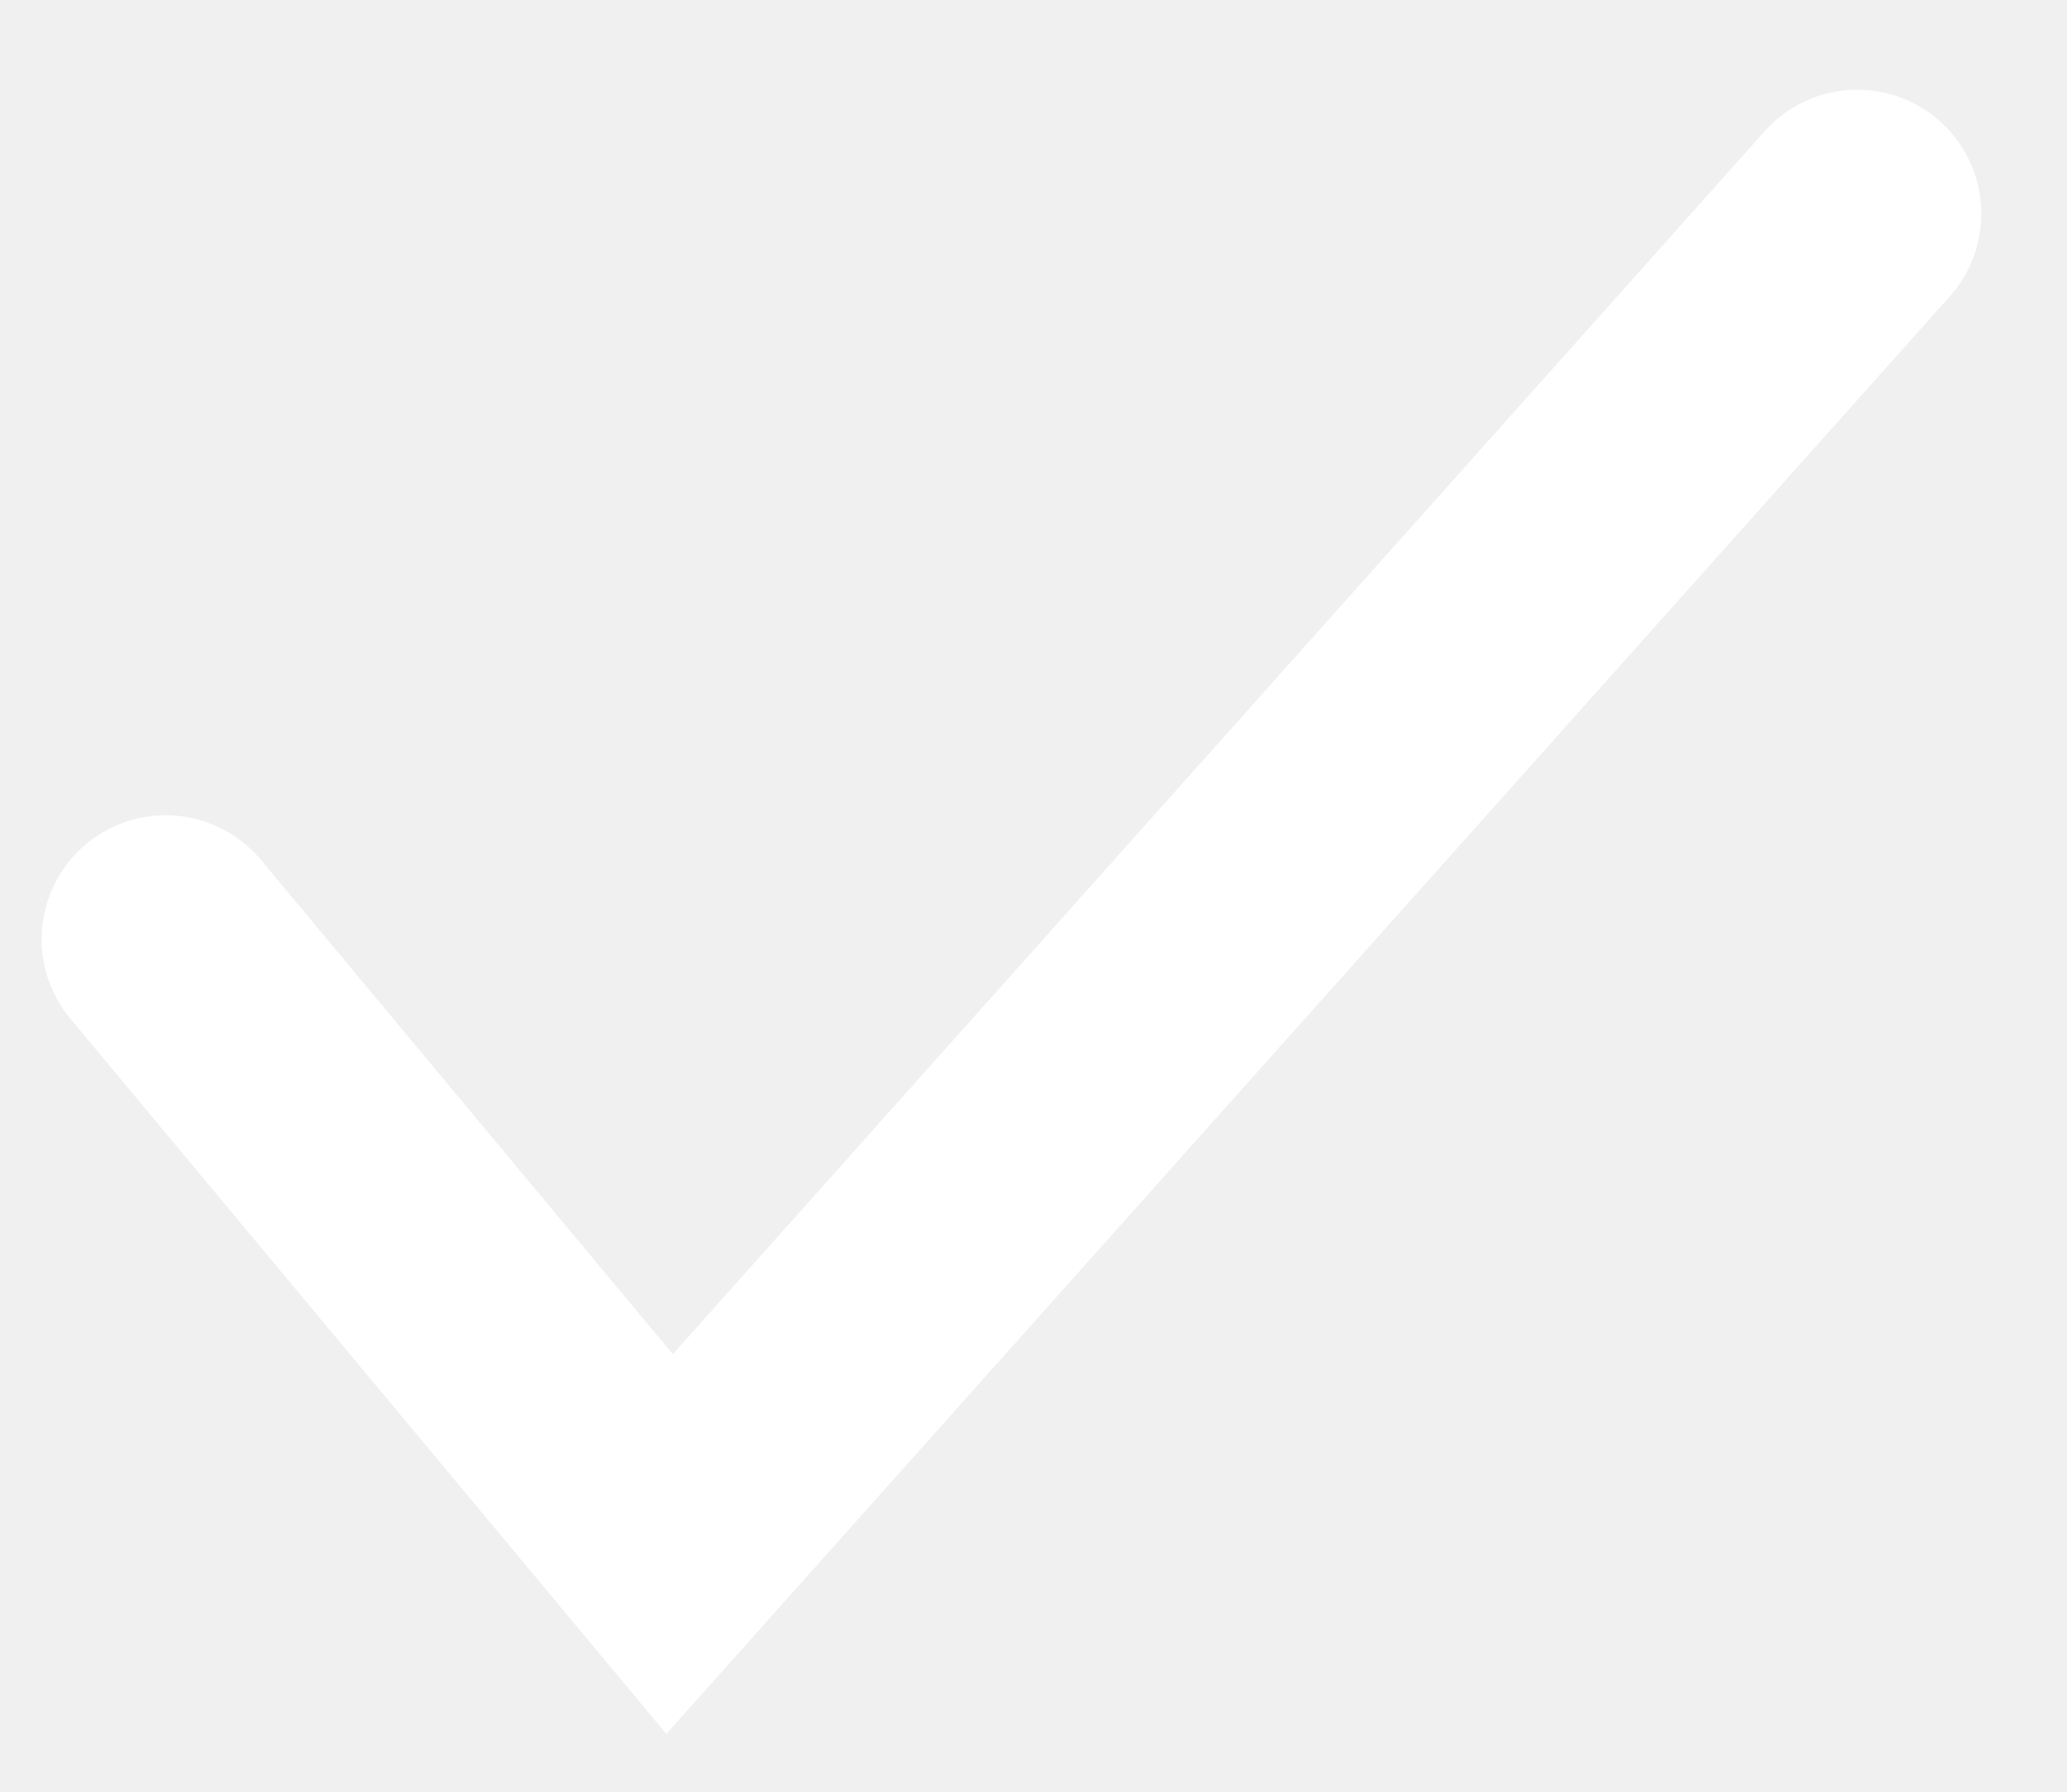
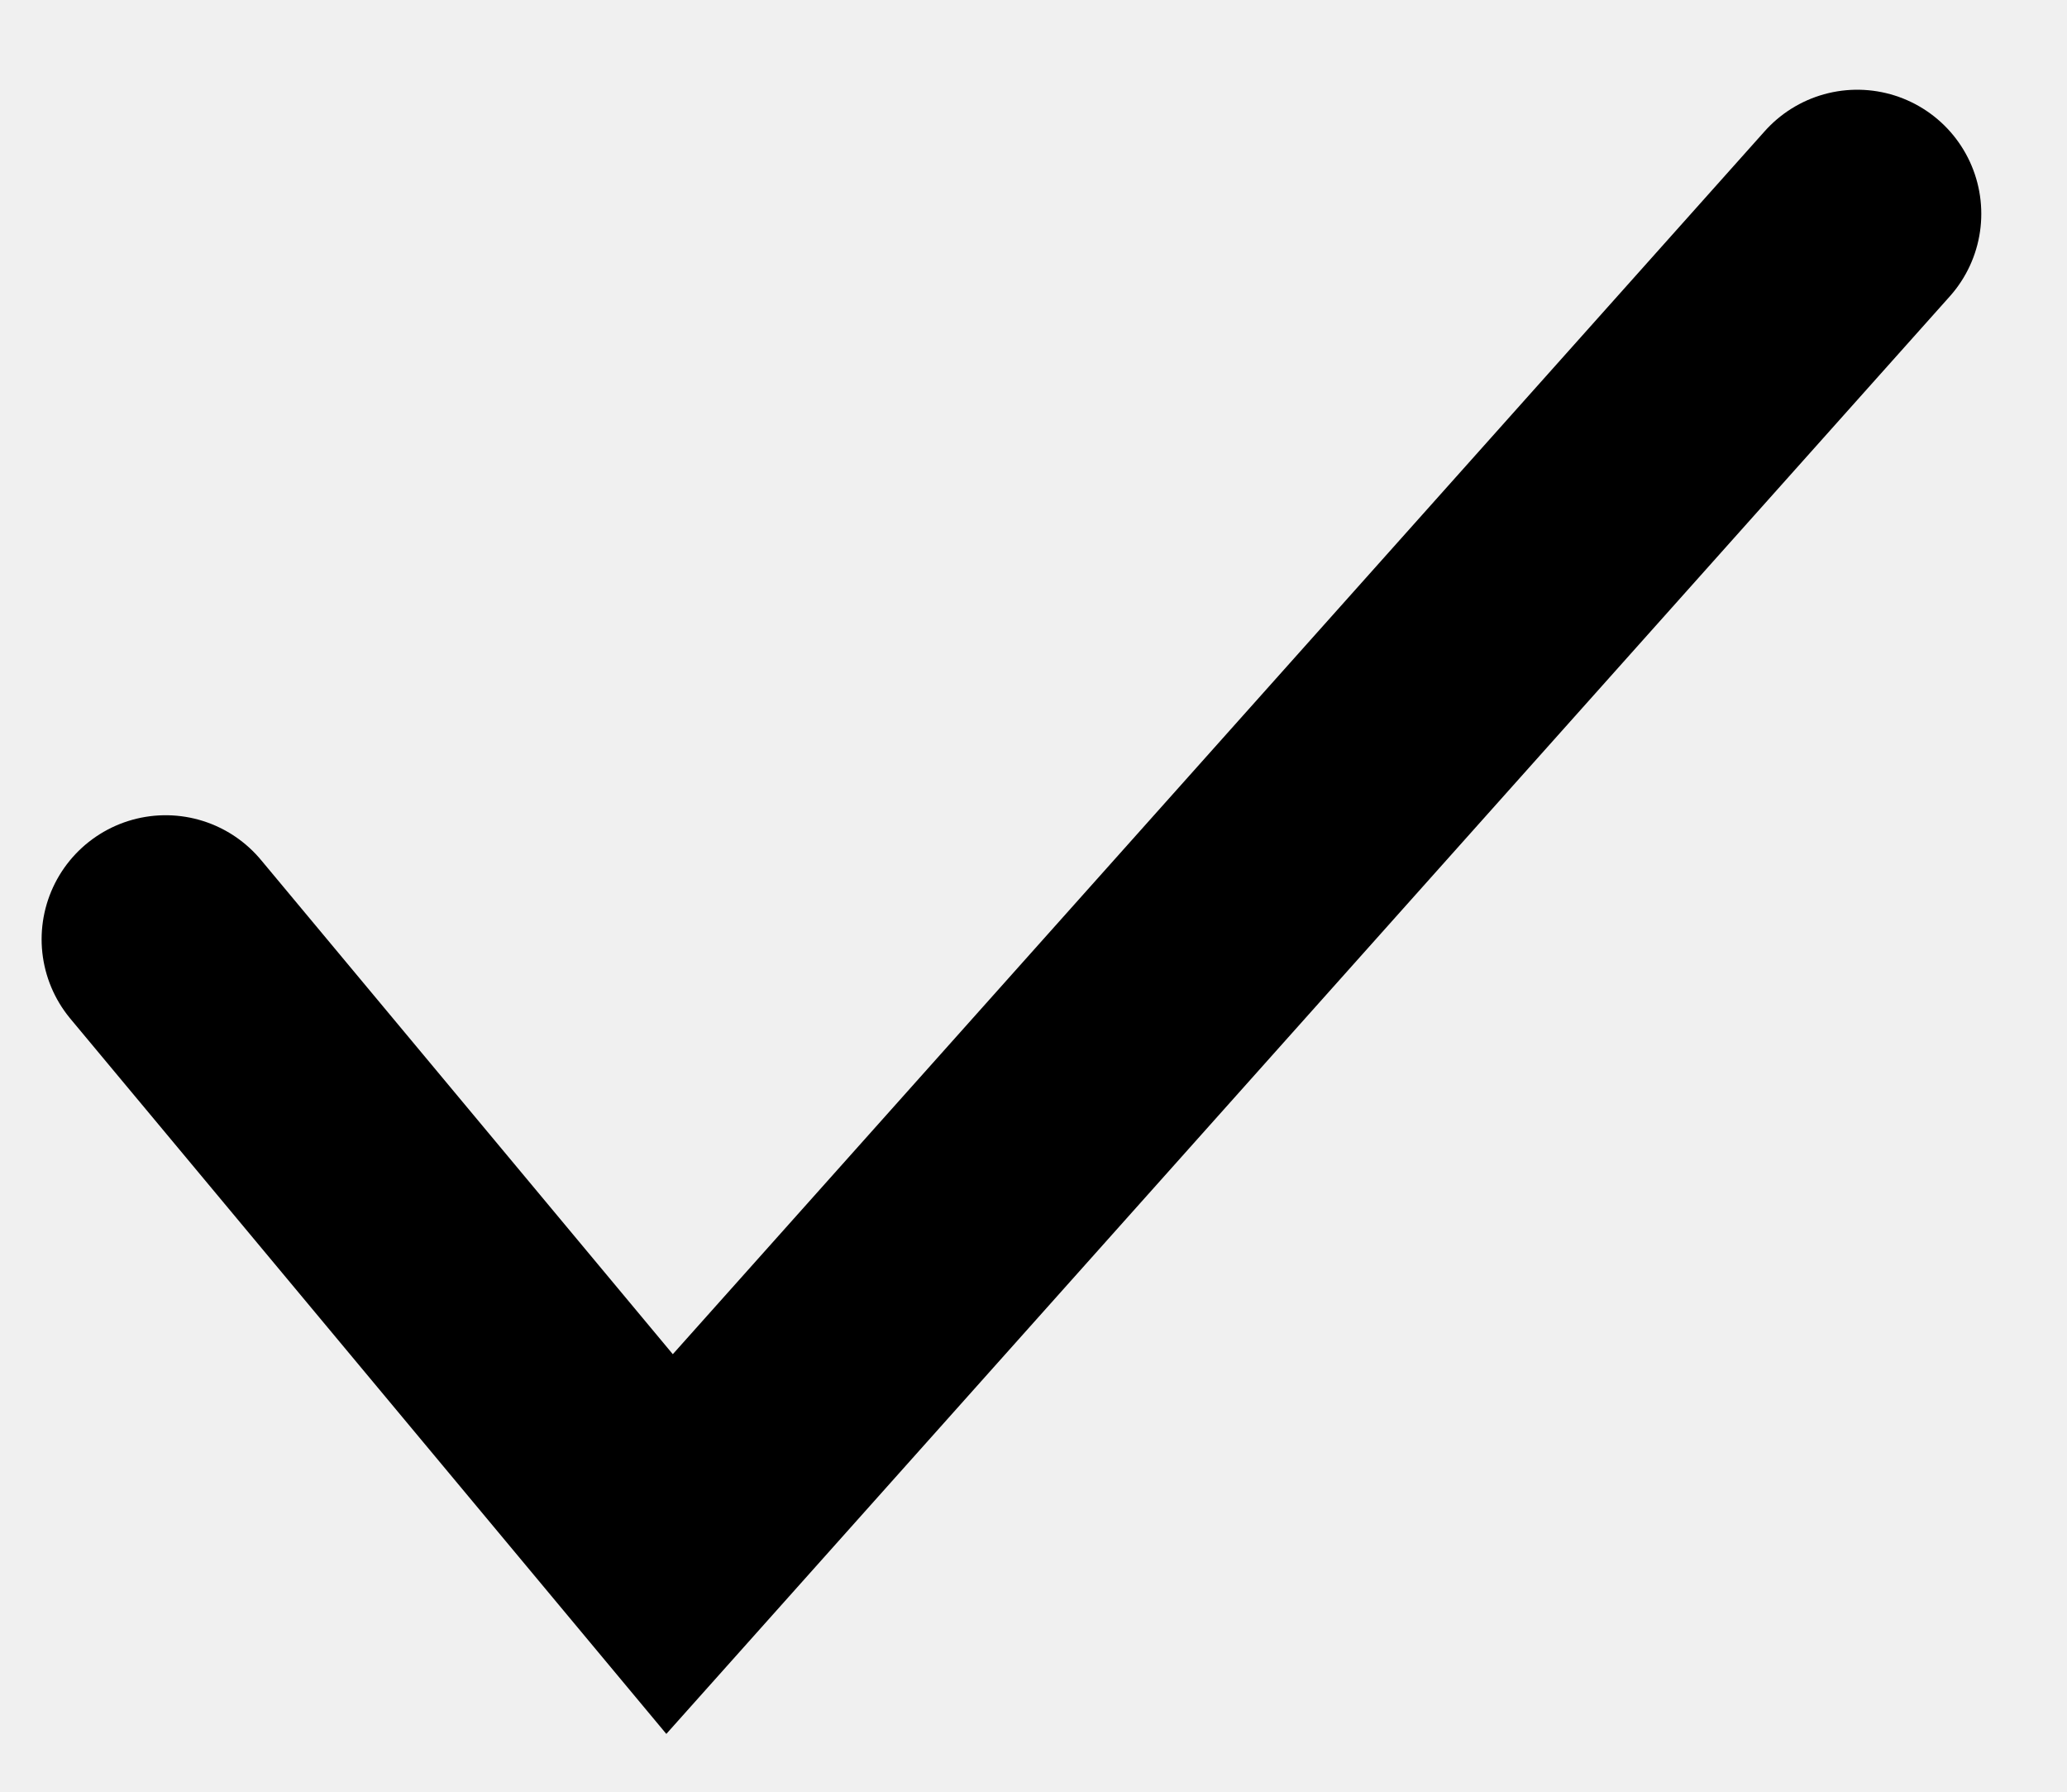
<svg xmlns="http://www.w3.org/2000/svg" width="15px" height="13px" viewBox="0 0 15 13" version="1.1">
-   <defs />
-   <g id="Artboard-Copy-4" stroke="none" stroke-width="1" fill="none" fill-rule="evenodd" transform="translate(-68, -570)" stroke-linecap="round">
-     <polyline id="Line-2" stroke="#FFFFFF" stroke-width="1.8" points="69.202 576.815 72.859 581.203 81.478 571.551" />
+   <g stroke="none" stroke-width="1" fill="none" fill-rule="evenodd" transform="translate(-68, -570)" stroke-linecap="round">
+     <polyline id="Line-2" stroke="#000" stroke-width="1.8" points="69.202 576.815 72.859 581.203 81.478 571.551" />
  </g>
</svg>
